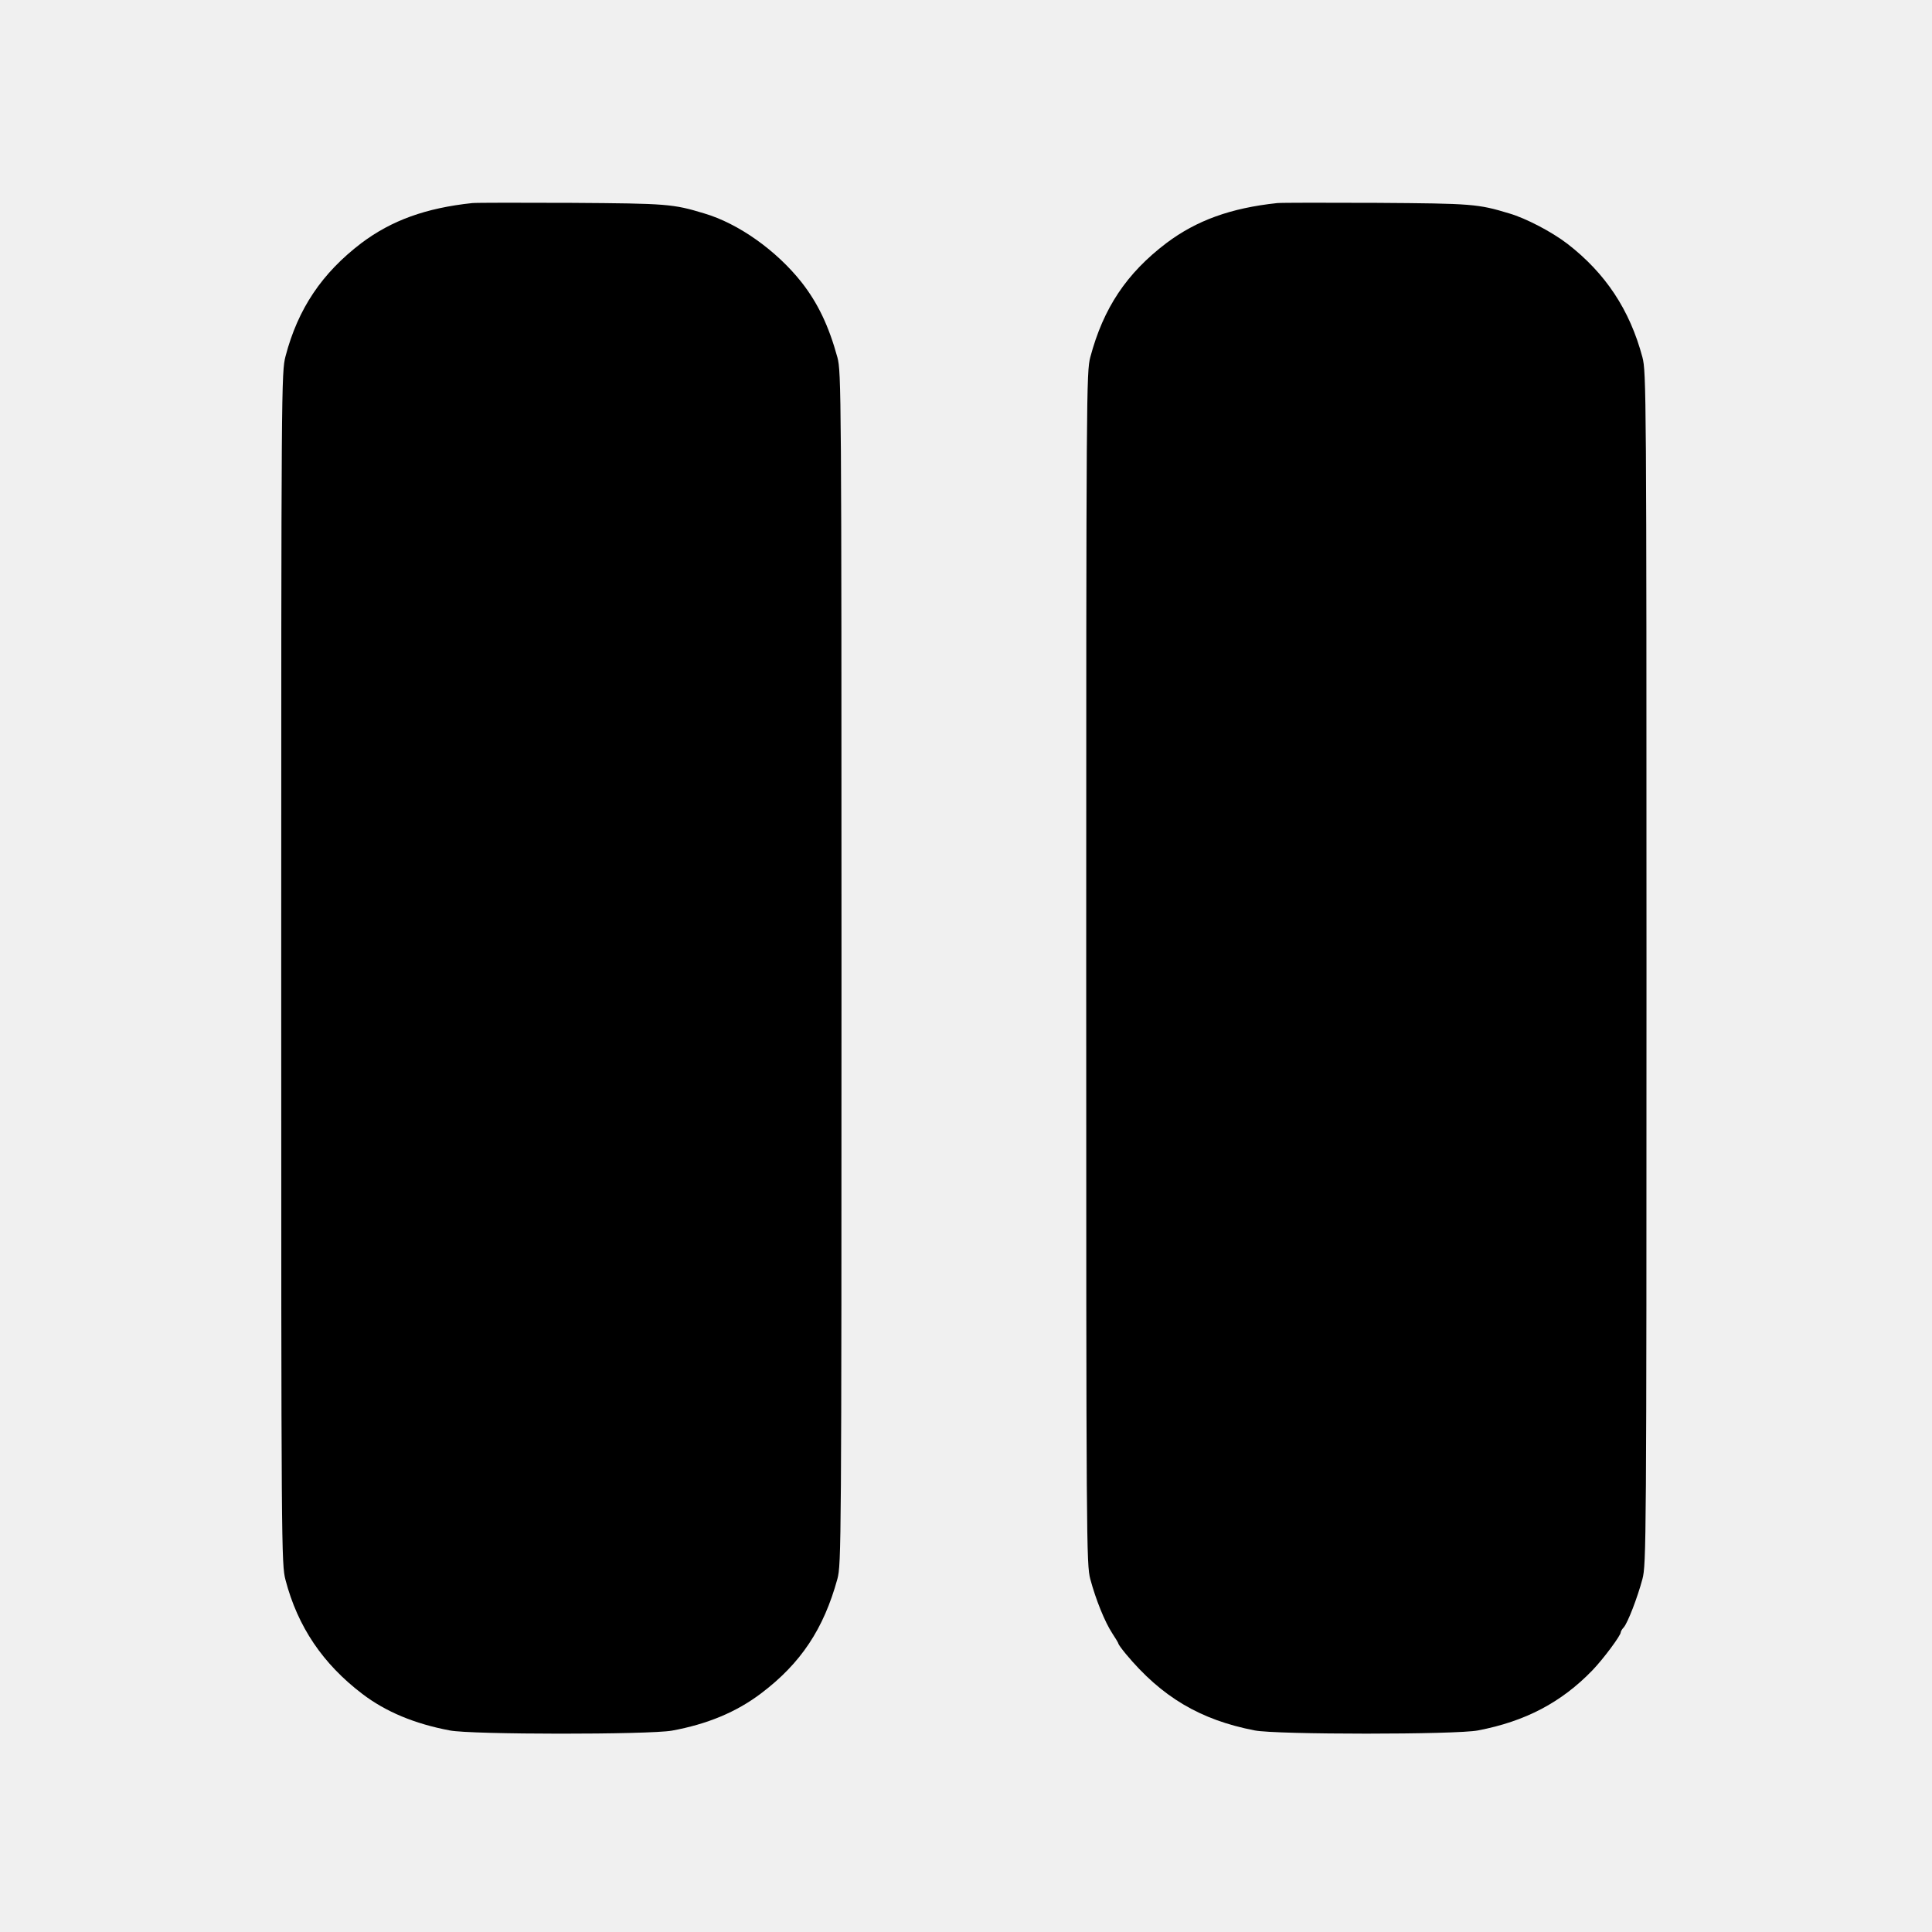
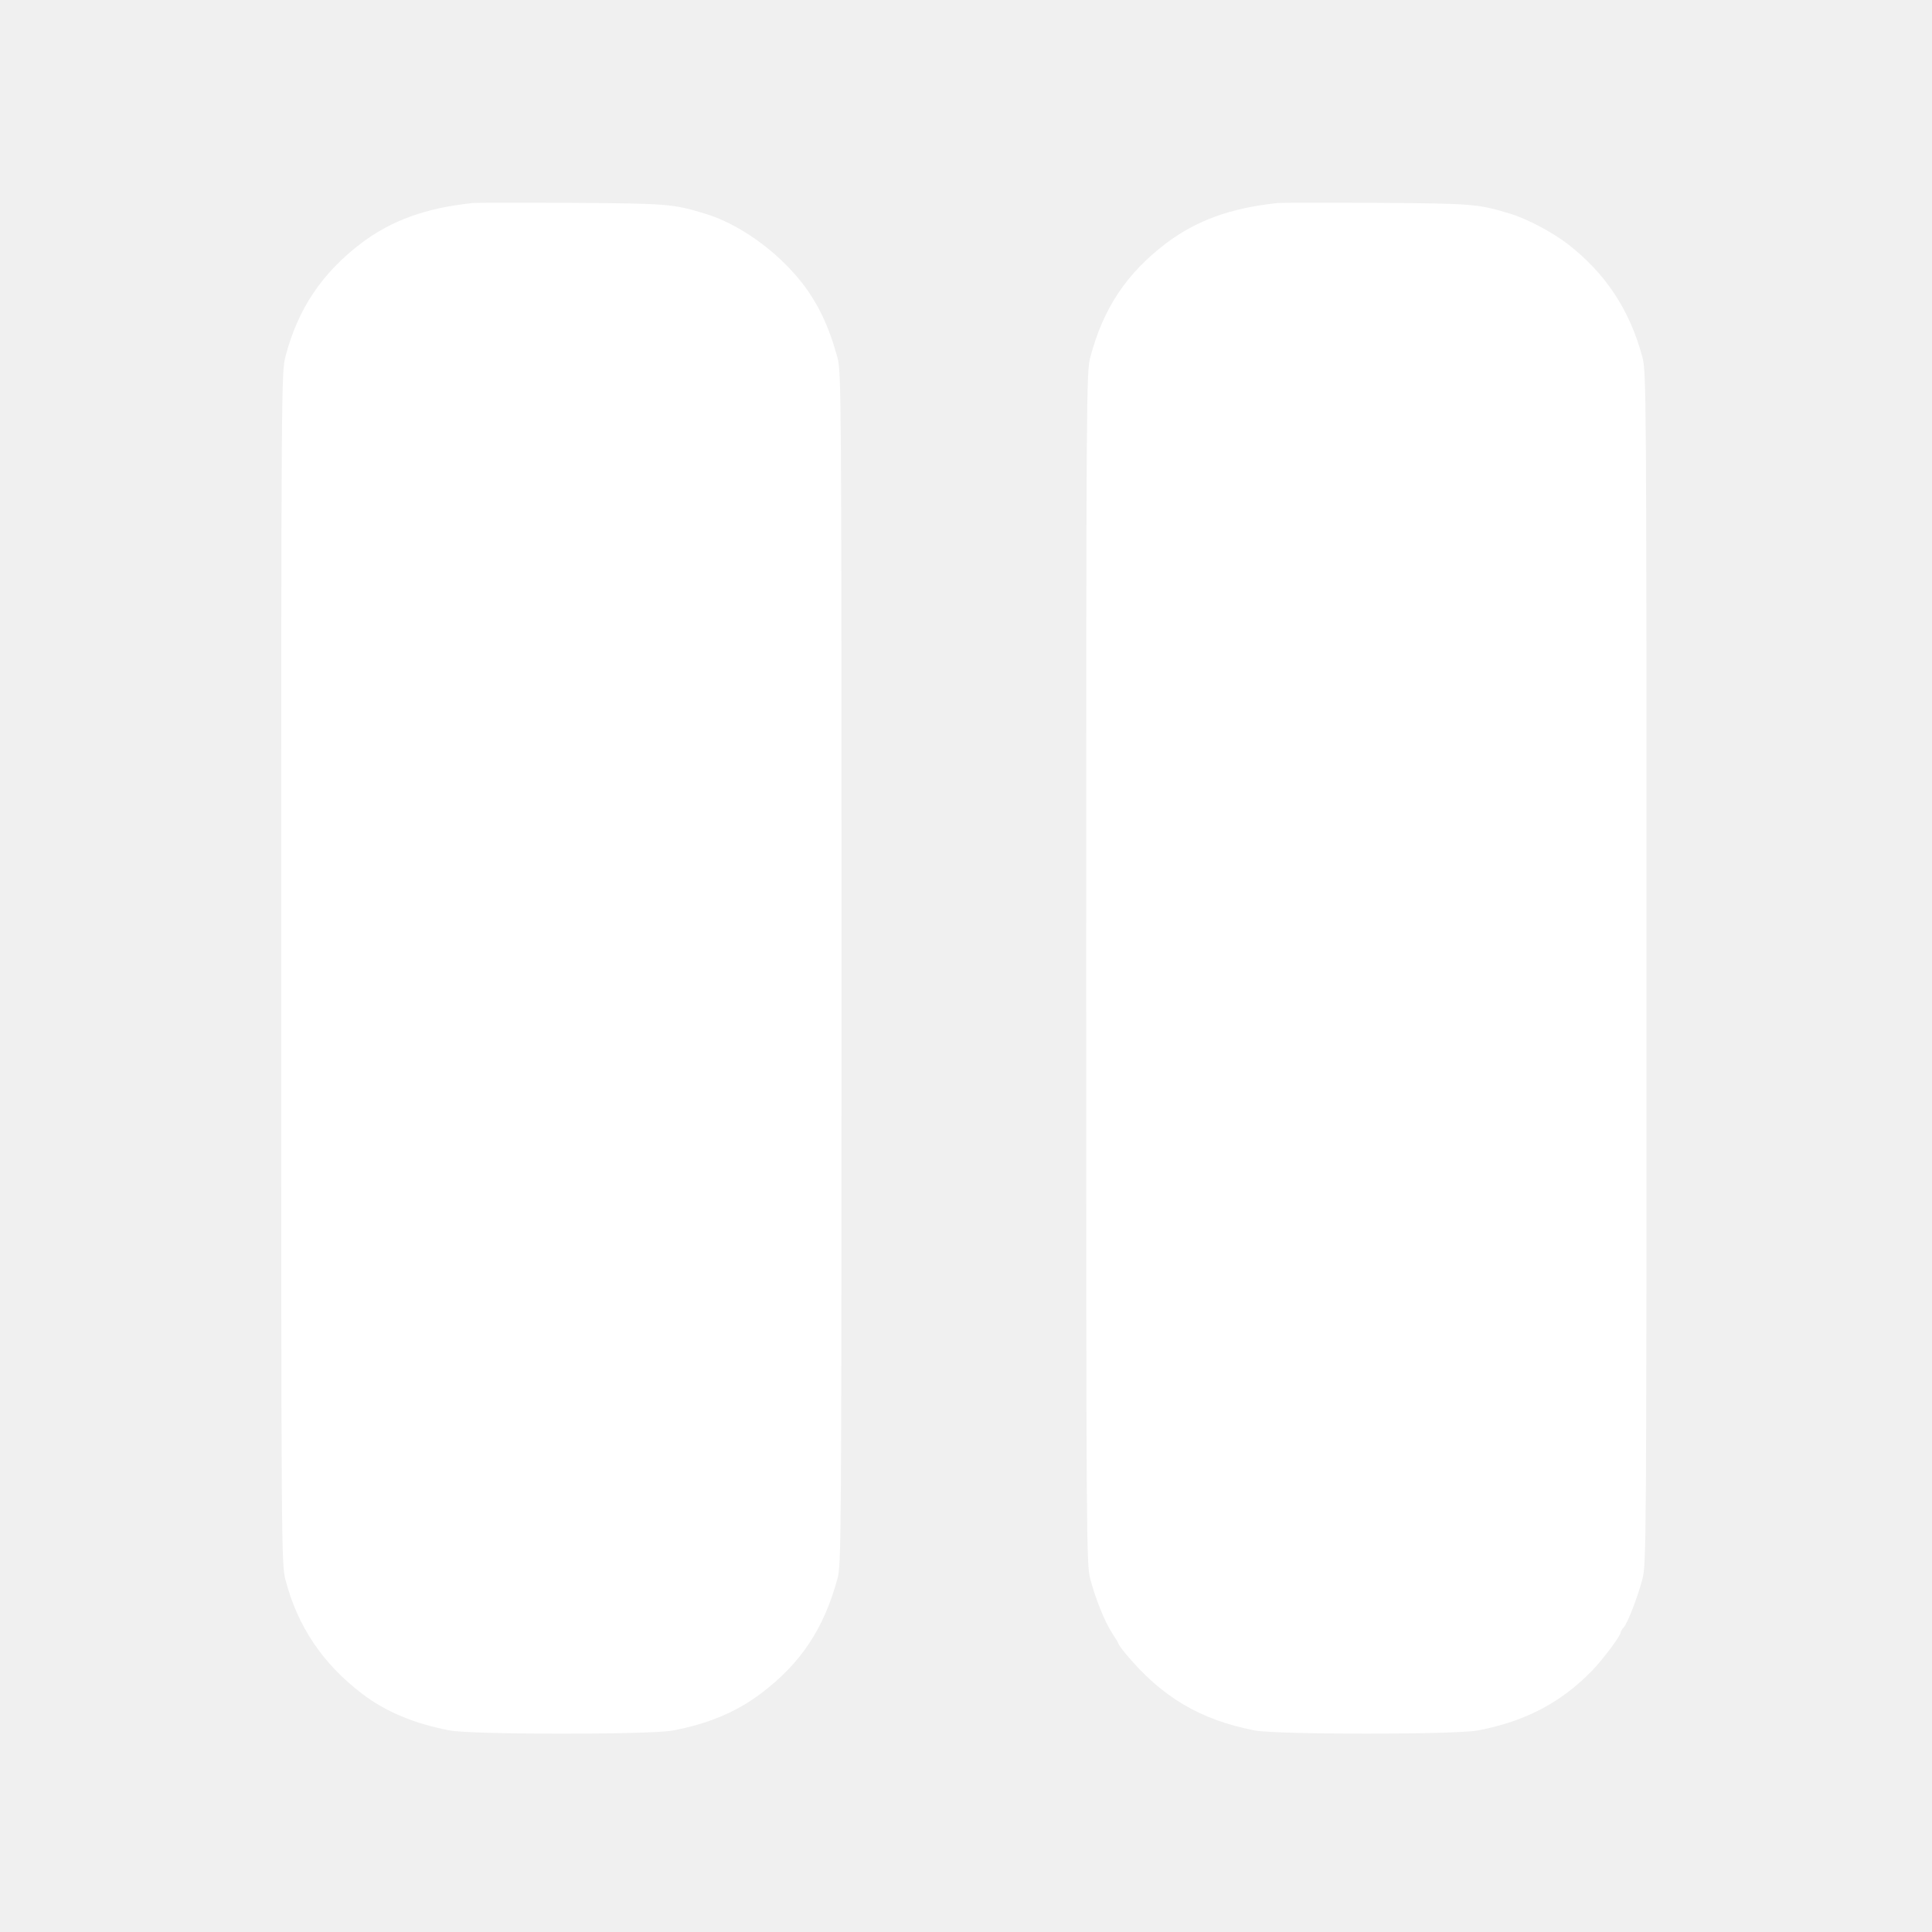
<svg xmlns="http://www.w3.org/2000/svg" version="1.0" width="900pt" height="900pt" viewBox="0 0 900 900" preserveAspectRatio="xMidYMid meet">
-   <g transform="translate(0,900) scale(0.1,-0.1)" fill="#000000" stroke="none">
+   <g transform="translate(0,900) scale(0.1,-0.1)" fill="#ffffff" stroke="none">
    <path d="M2200 8054 c-217 -23 -376 -81 -516 -186 -184 -140 -296 -306 -354 -528 -19 -74 -20 -124 -20 -2850 0 -2726 1 -2776 20 -2850 57 -218 174 -391 358 -531 109 -83 243 -139 407 -170 99 -20 928 -20 1035 -1 164 30 300 86 416 174 185 140 291 300 355 533 18 68 19 152 19 2845 0 2693 -1 2777 -19 2845 -40 146 -91 253 -167 350 -117 148 -294 274 -454 321 -145 44 -172 46 -615 49 -236 1 -446 1 -465 -1z" />
    <path d="M5950 8054 c-217 -23 -376 -81 -516 -186 -186 -141 -294 -303 -355 -532 -18 -69 -19 -153 -19 -2846 0 -2693 1 -2777 19 -2846 26 -97 68 -200 102 -252 16 -24 29 -46 29 -49 0 -3 15 -24 34 -47 167 -201 347 -308 601 -357 100 -20 940 -20 1040 0 220 42 388 130 533 280 51 53 132 162 132 177 0 4 6 15 14 23 19 22 64 139 87 225 18 69 19 153 19 2846 0 2693 -1 2777 -19 2846 -59 221 -172 391 -349 528 -73 56 -193 119 -272 142 -145 44 -172 46 -615 49 -236 1 -446 1 -465 -1z" />
  </g>
</svg>
